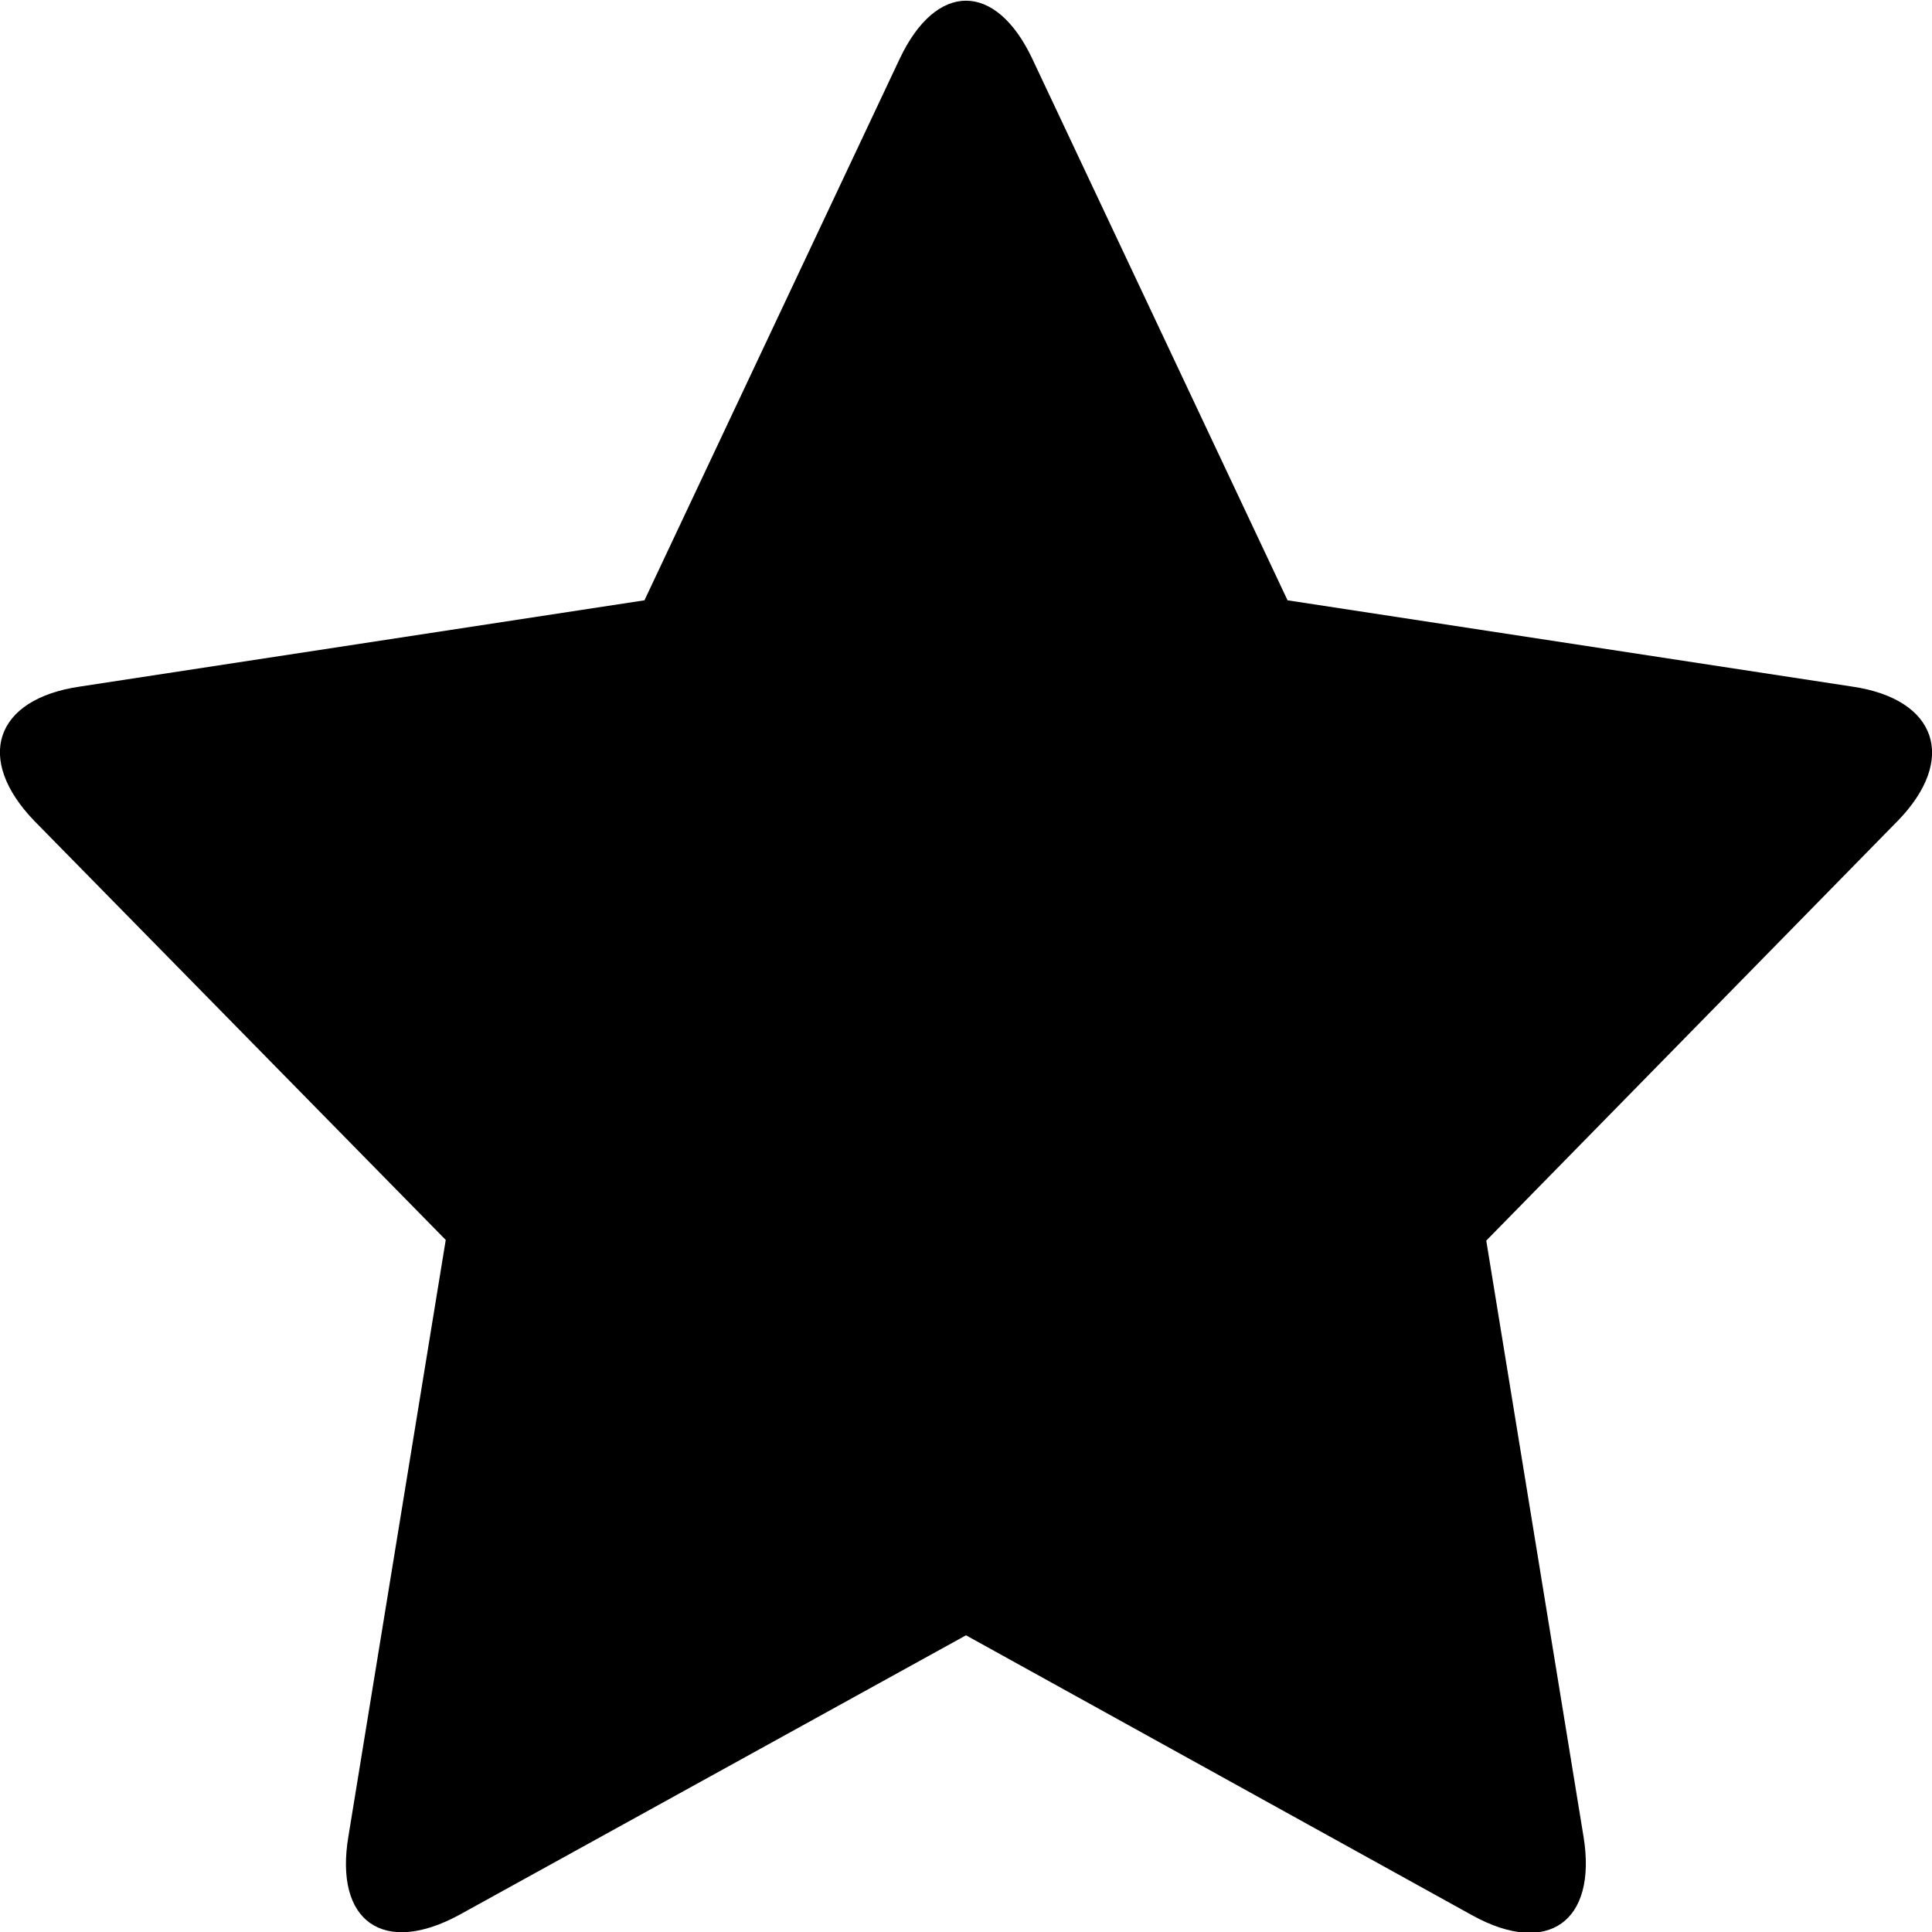
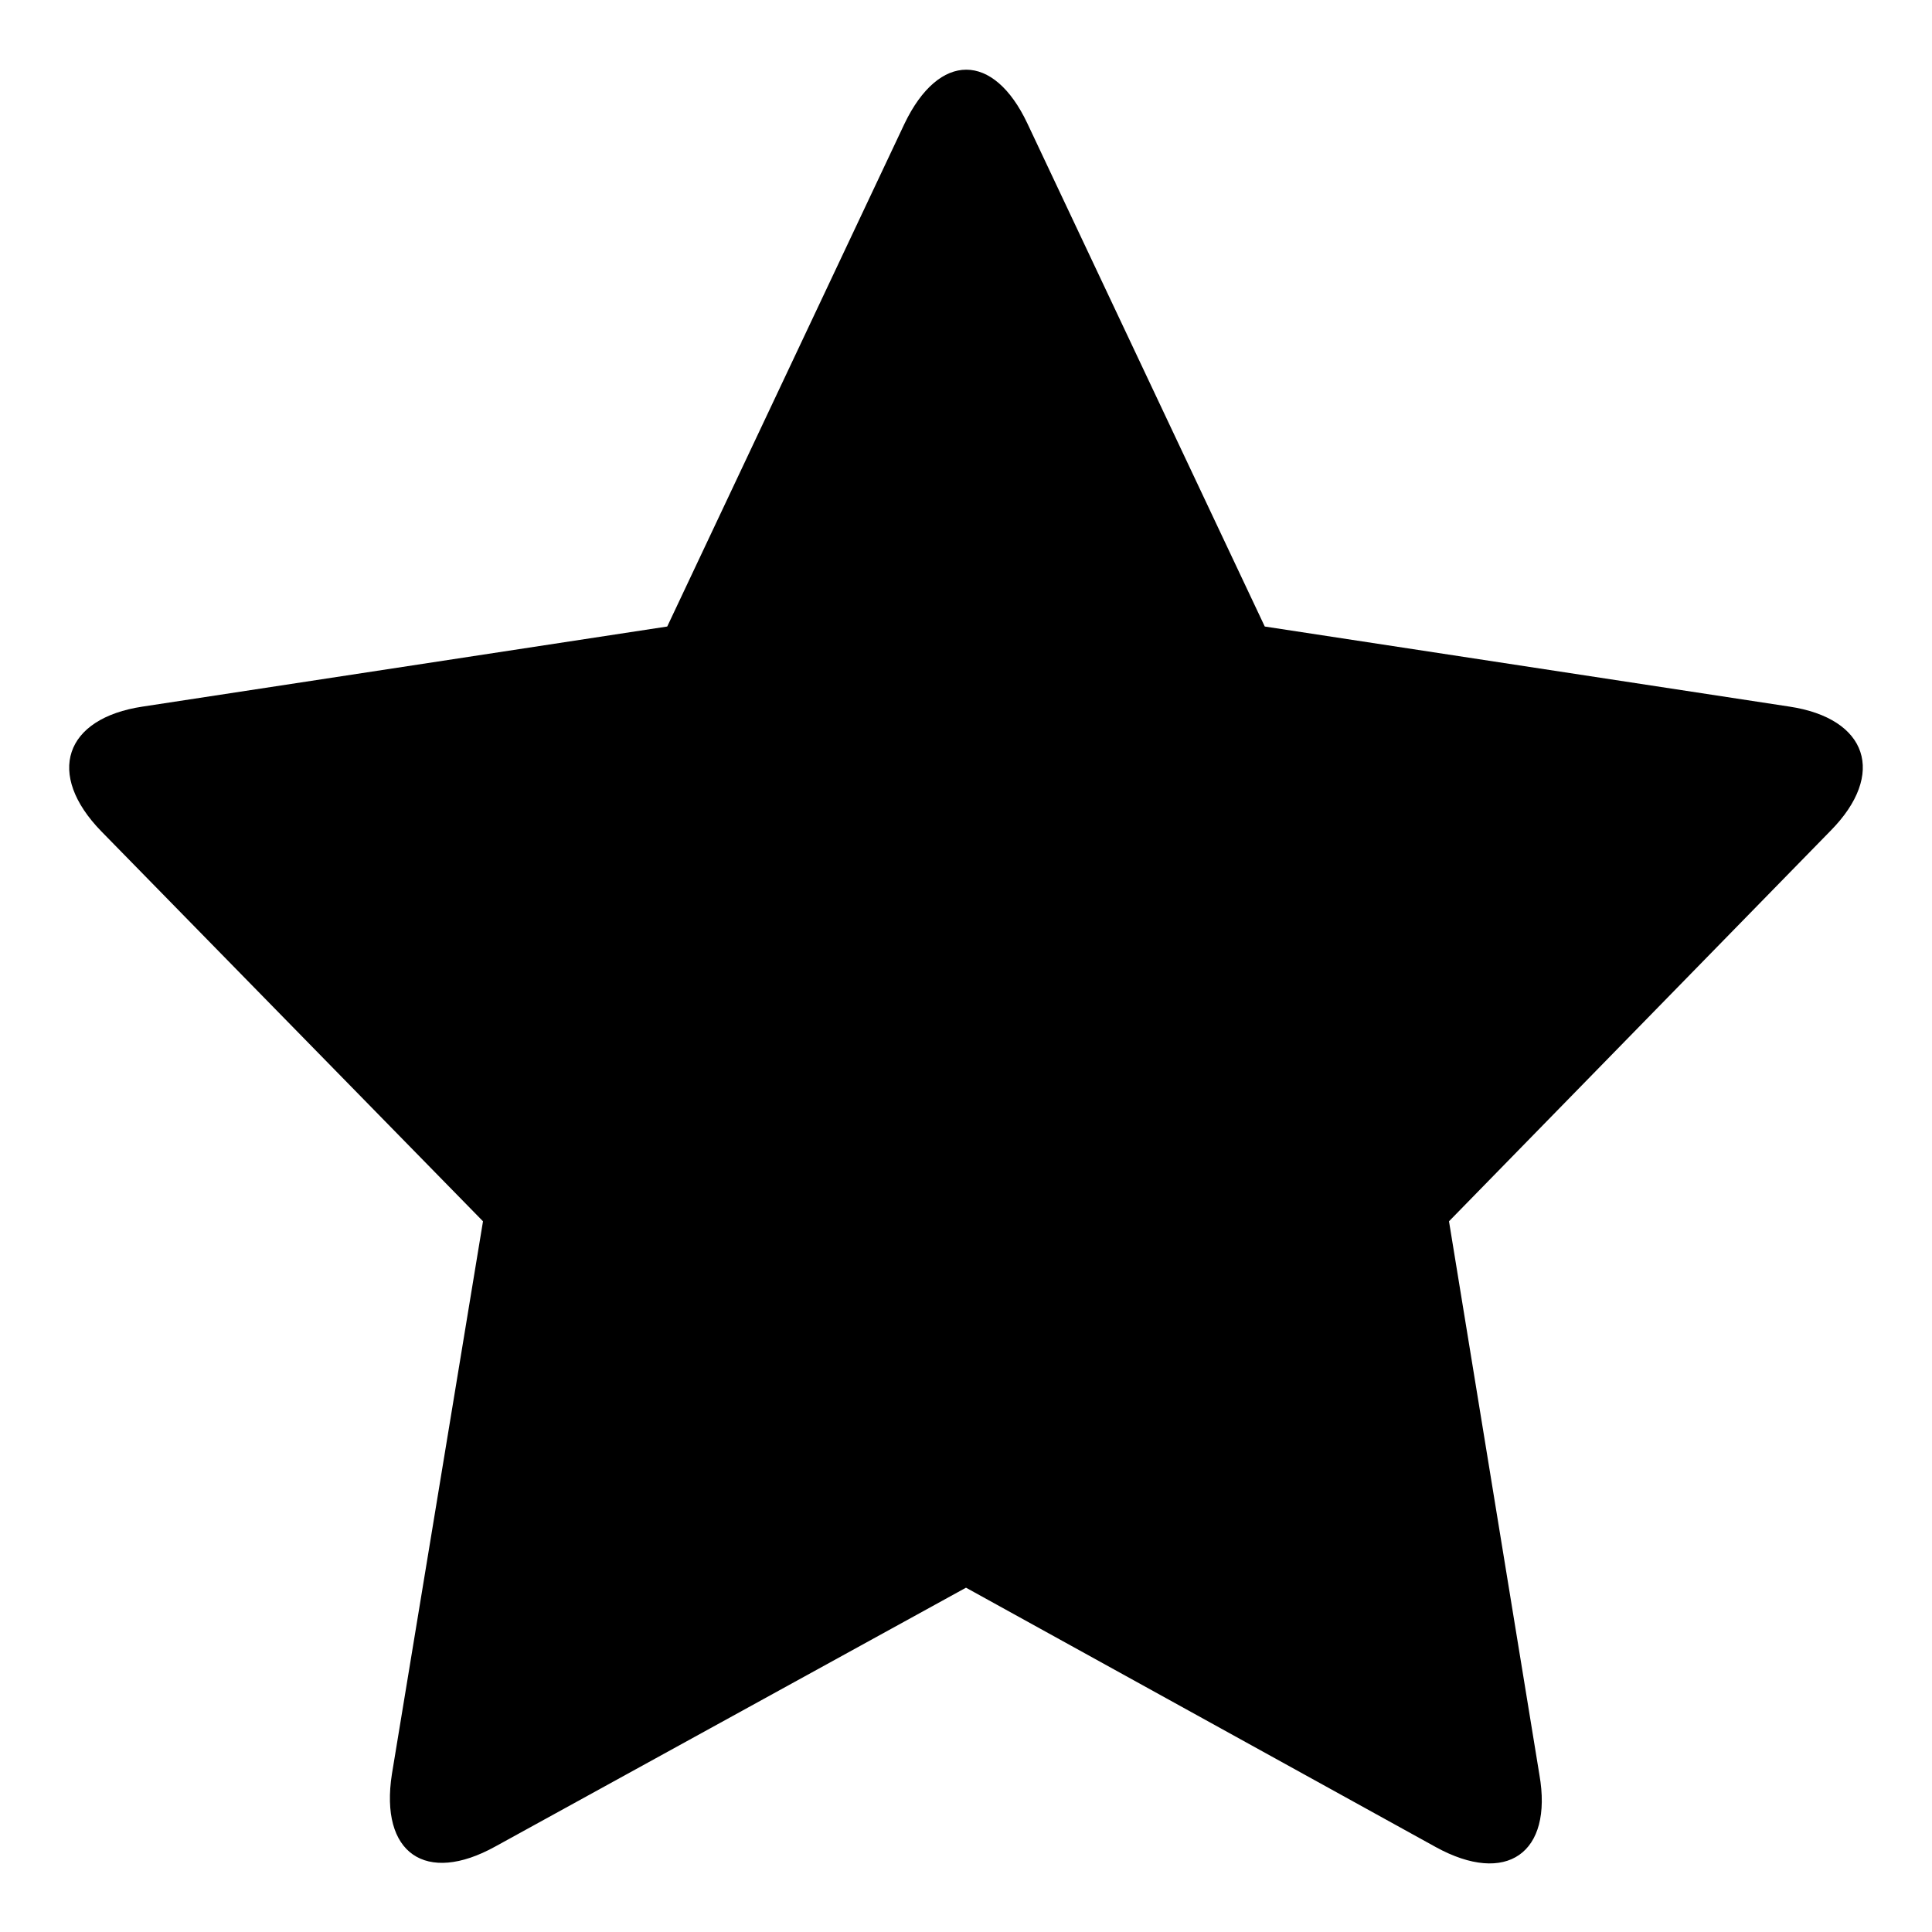
<svg xmlns="http://www.w3.org/2000/svg" width="28" height="28" viewBox="0 0 28 28">
-   <path d="M14 23.7l-7.34 4.05c-1.1.6-1.82.1-1.61-1.14l1.41-8.64L.5 11.9c-.87-.9-.58-1.77.66-1.95l8.18-1.25 3.7-7.85c.53-1.12 1.39-1.12 1.92 0l3.7 7.85 8.18 1.25c1.24.18 1.53 1.06.66 1.95l-5.96 6.08 1.41 8.64c.2 1.23-.52 1.74-1.61 1.14L14 23.7z" fill-rule="nonzero" />
+   <path d="M14 23.01l-6.82 3.75c-1.01.56-1.68.1-1.5-1.05L7 17.7l-5.53-5.65c-.81-.83-.54-1.64.6-1.81l7.6-1.16 3.44-7.29c.5-1.04 1.29-1.04 1.78 0l3.44 7.29 7.6 1.16c1.14.17 1.41.98.6 1.8L21 17.7l1.31 8.02c.2 1.14-.48 1.61-1.5 1.05L14 23.01z" fill-rule="nonzero" />
</svg>
